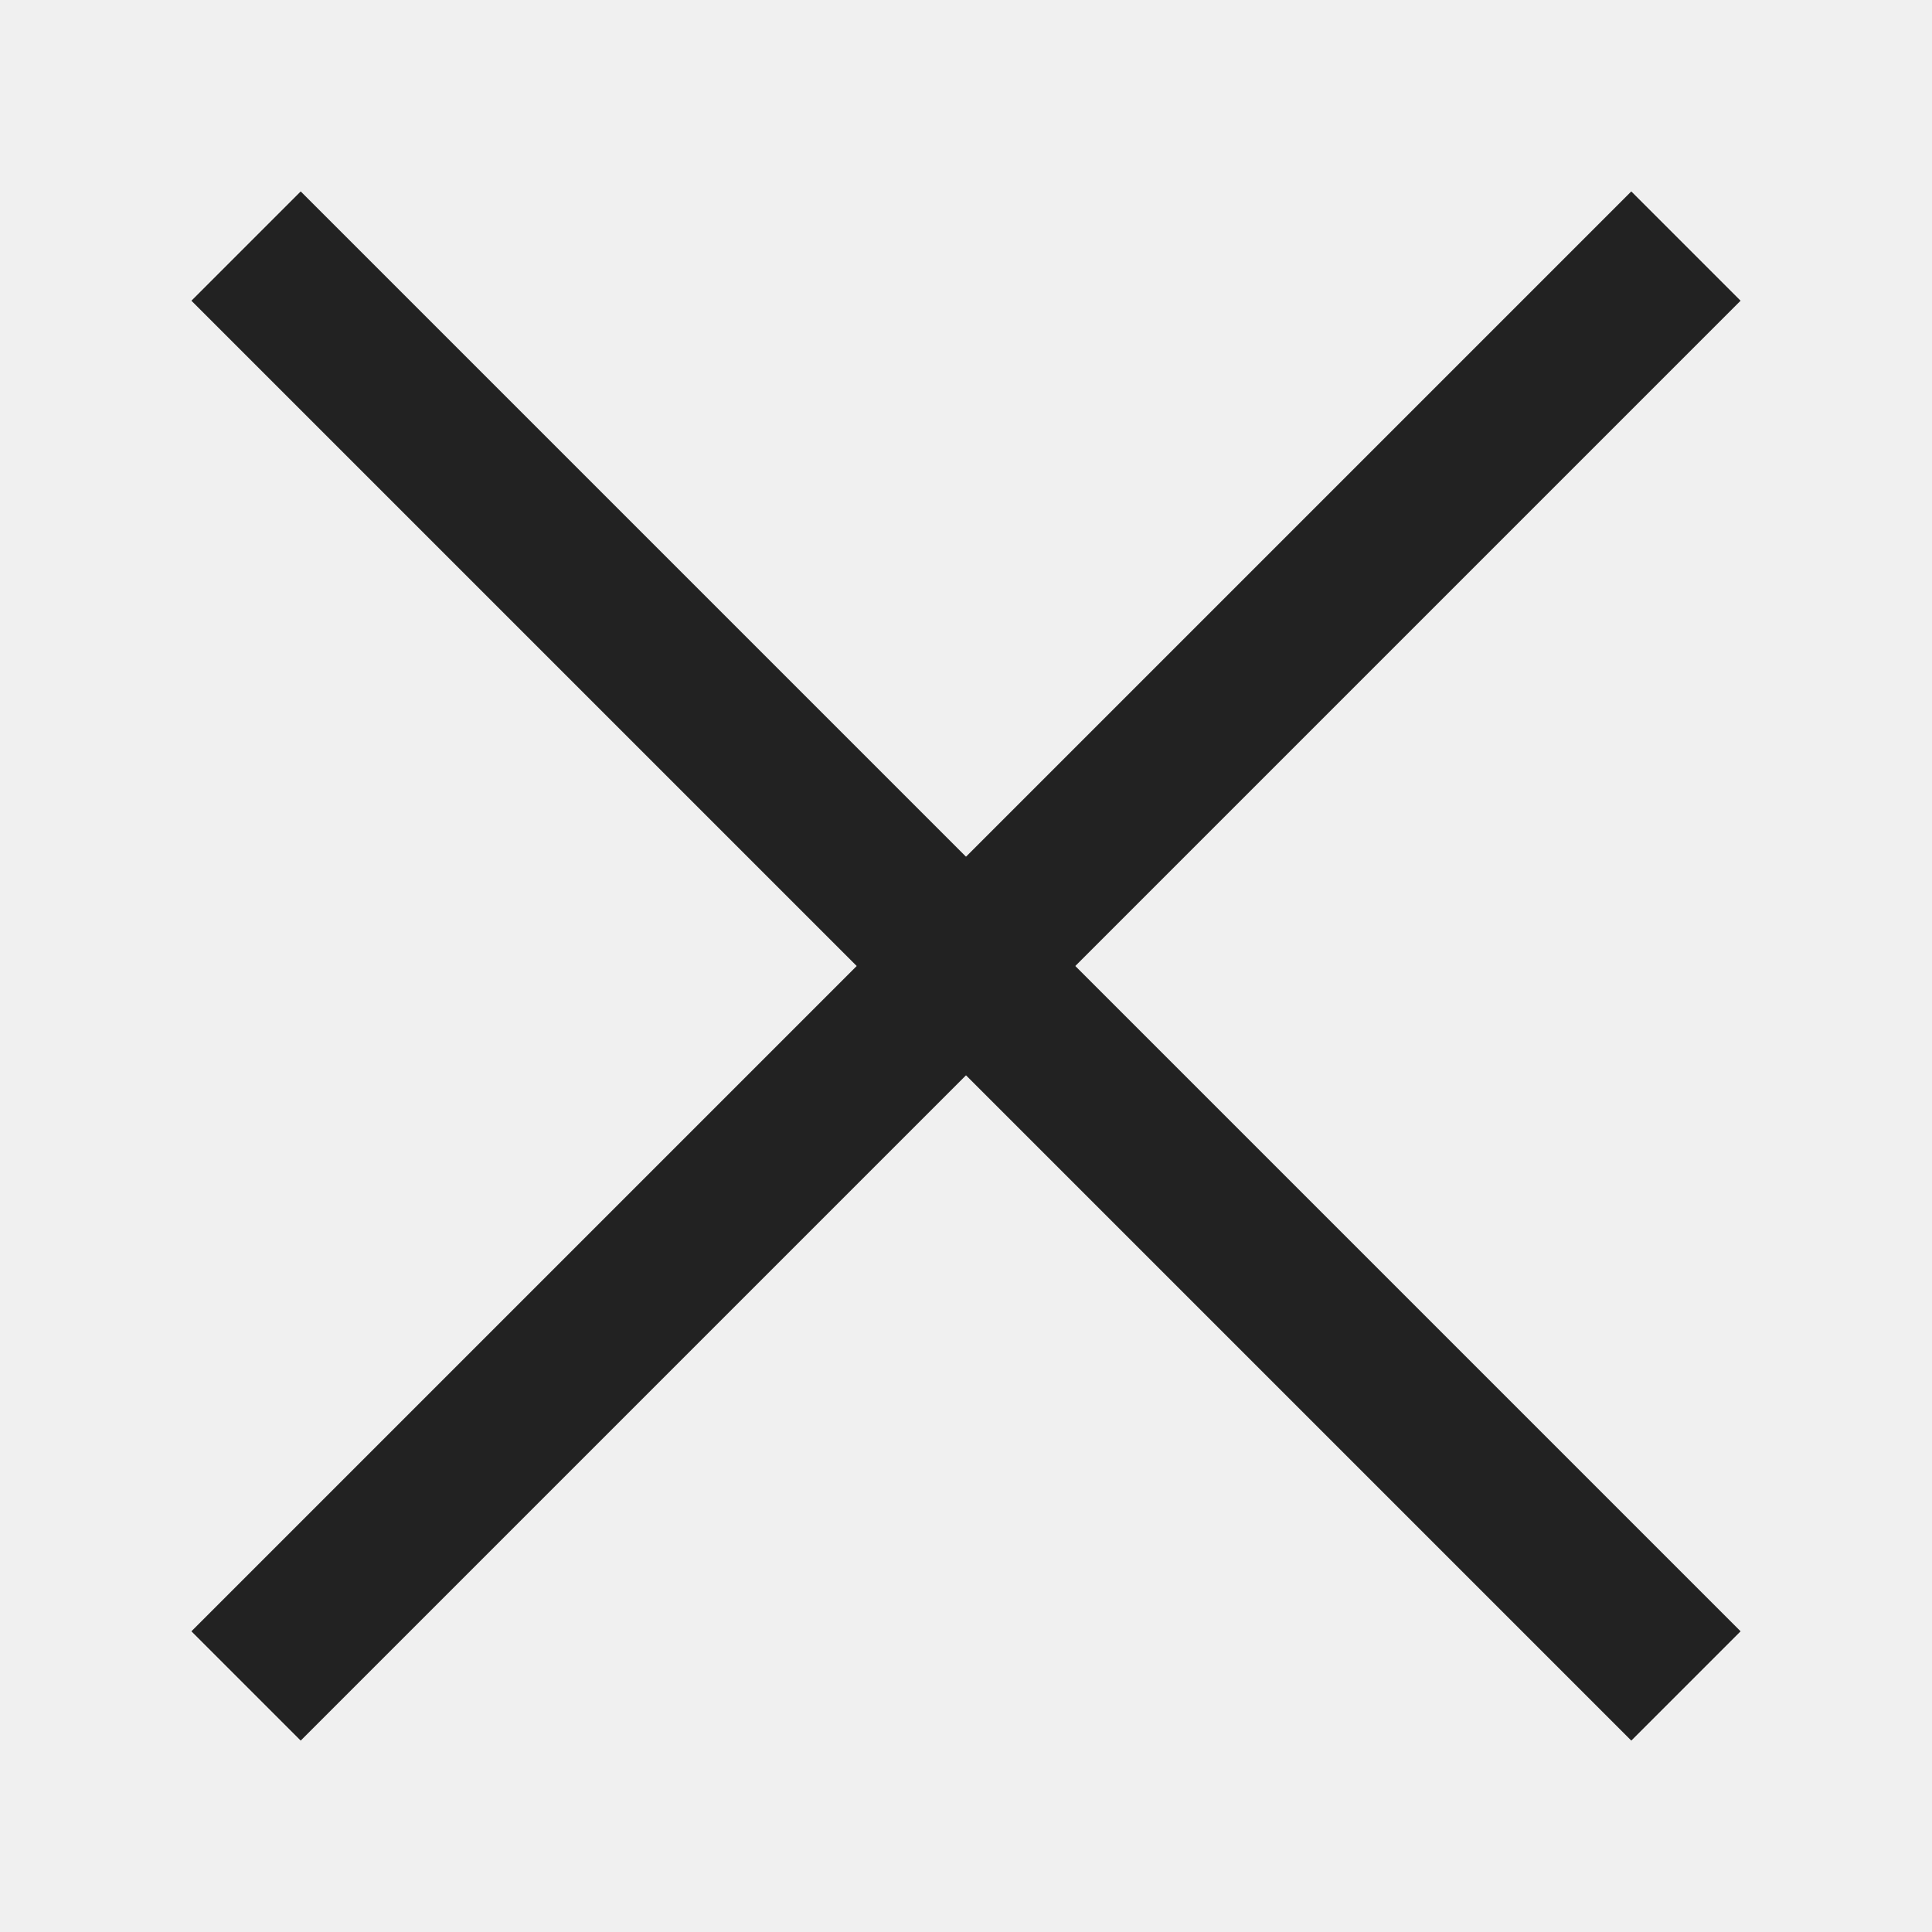
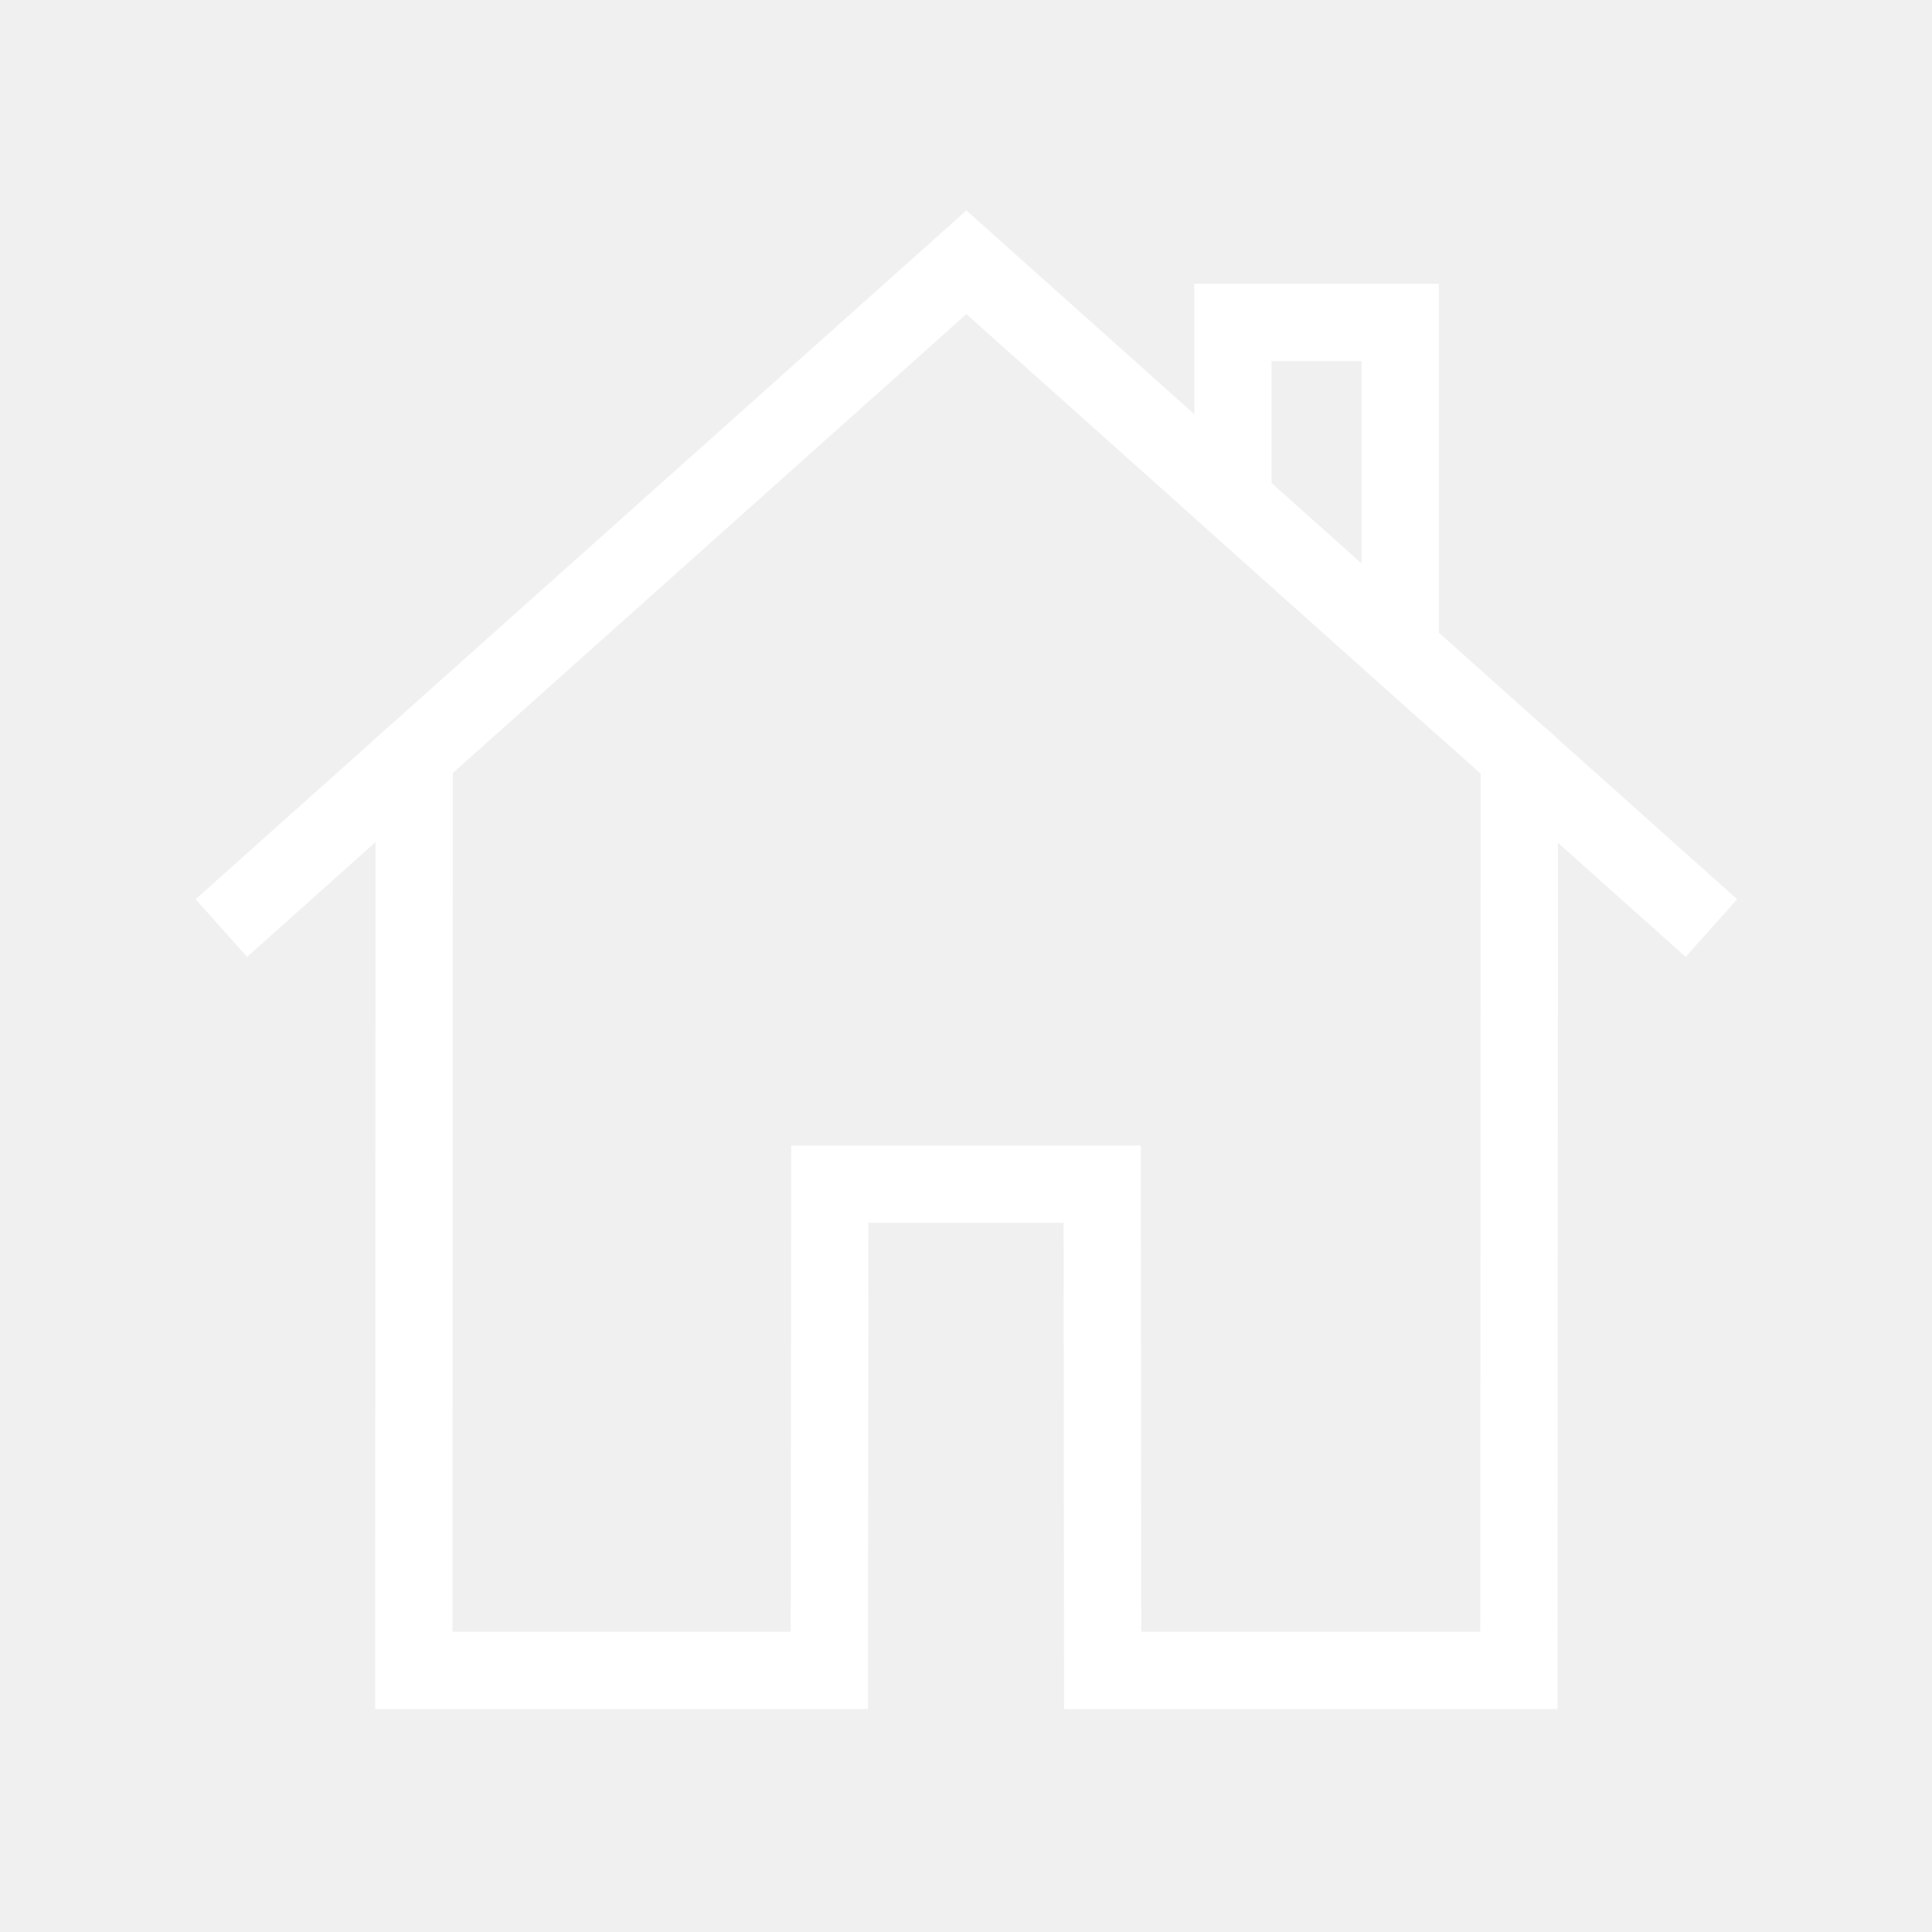
<svg xmlns="http://www.w3.org/2000/svg" version="1.1" x="0px" y="0px" viewBox="0 0 100 100" id="svg2">
  <defs id="defs10">
    </defs>
  <g transform="translate(0,-952.3622)" id="g4">
-     <g id="g4238" transform="translate(-1.5e-6,-0.2053541)">
-       <path style="fill:none;fill-rule:evenodd;stroke:#222;stroke-width:8;stroke-linecap:butt;stroke-linejoin:miter;stroke-miterlimit:4;stroke-dasharray:none;stroke-opacity:1" d="M 12.736,1039.832 87.264,965.304" id="path4180" />
-       <path id="path4210" d="m 12.736,965.304 74.528,74.528" style="fill:none;fill-rule:evenodd;stroke:#222;stroke-width:8;stroke-linecap:butt;stroke-linejoin:miter;stroke-miterlimit:4;stroke-dasharray:none;stroke-opacity:1" />
-     </g>
+     <path style="fill:none;fill-rule:evenodd;stroke:#fff;stroke-width:4;stroke-linecap:butt;stroke-linejoin:miter;stroke-miterlimit:4;stroke-dasharray:none;stroke-opacity:1;fill-opacity:1" d="M 50.02 13.576 L 21.439 39.115 L 21.42 86.461 L 42.926 86.461 L 42.951 61.295 L 57.049 61.295 L 57.074 86.461 L 78.619 86.461 L 78.639 39.15 L 50.02 13.576 z " id="path4175" transform="translate(0,952.3622)" />
+     <path style="fill:none;fill-rule:evenodd;stroke:#fff;stroke-width:4;stroke-linecap:butt;stroke-linejoin:miter;stroke-miterlimit:4;stroke-dasharray:none;stroke-opacity:1" d="m 63.815,25.904 0,-9.217 8.657,0 -2e-6,16.954 z" id="path4193" transform="translate(0,952.3622)" />
+     <path style="fill:none;fill-rule:evenodd;stroke:#fff;stroke-width:4;stroke-linecap:butt;stroke-linejoin:miter;stroke-miterlimit:4;stroke-dasharray:none;stroke-opacity:1" d="m 21.439,991.478 -9.982,8.92" id="path4177" />
+     <path style="fill:none;fill-rule:evenodd;stroke:#fff;stroke-width:4;stroke-linecap:butt;stroke-linejoin:miter;stroke-miterlimit:4;stroke-dasharray:none;stroke-opacity:1" d="m 88.582,1000.398 -9.943,-8.885" id="path4170" />
  </g>
</svg>
